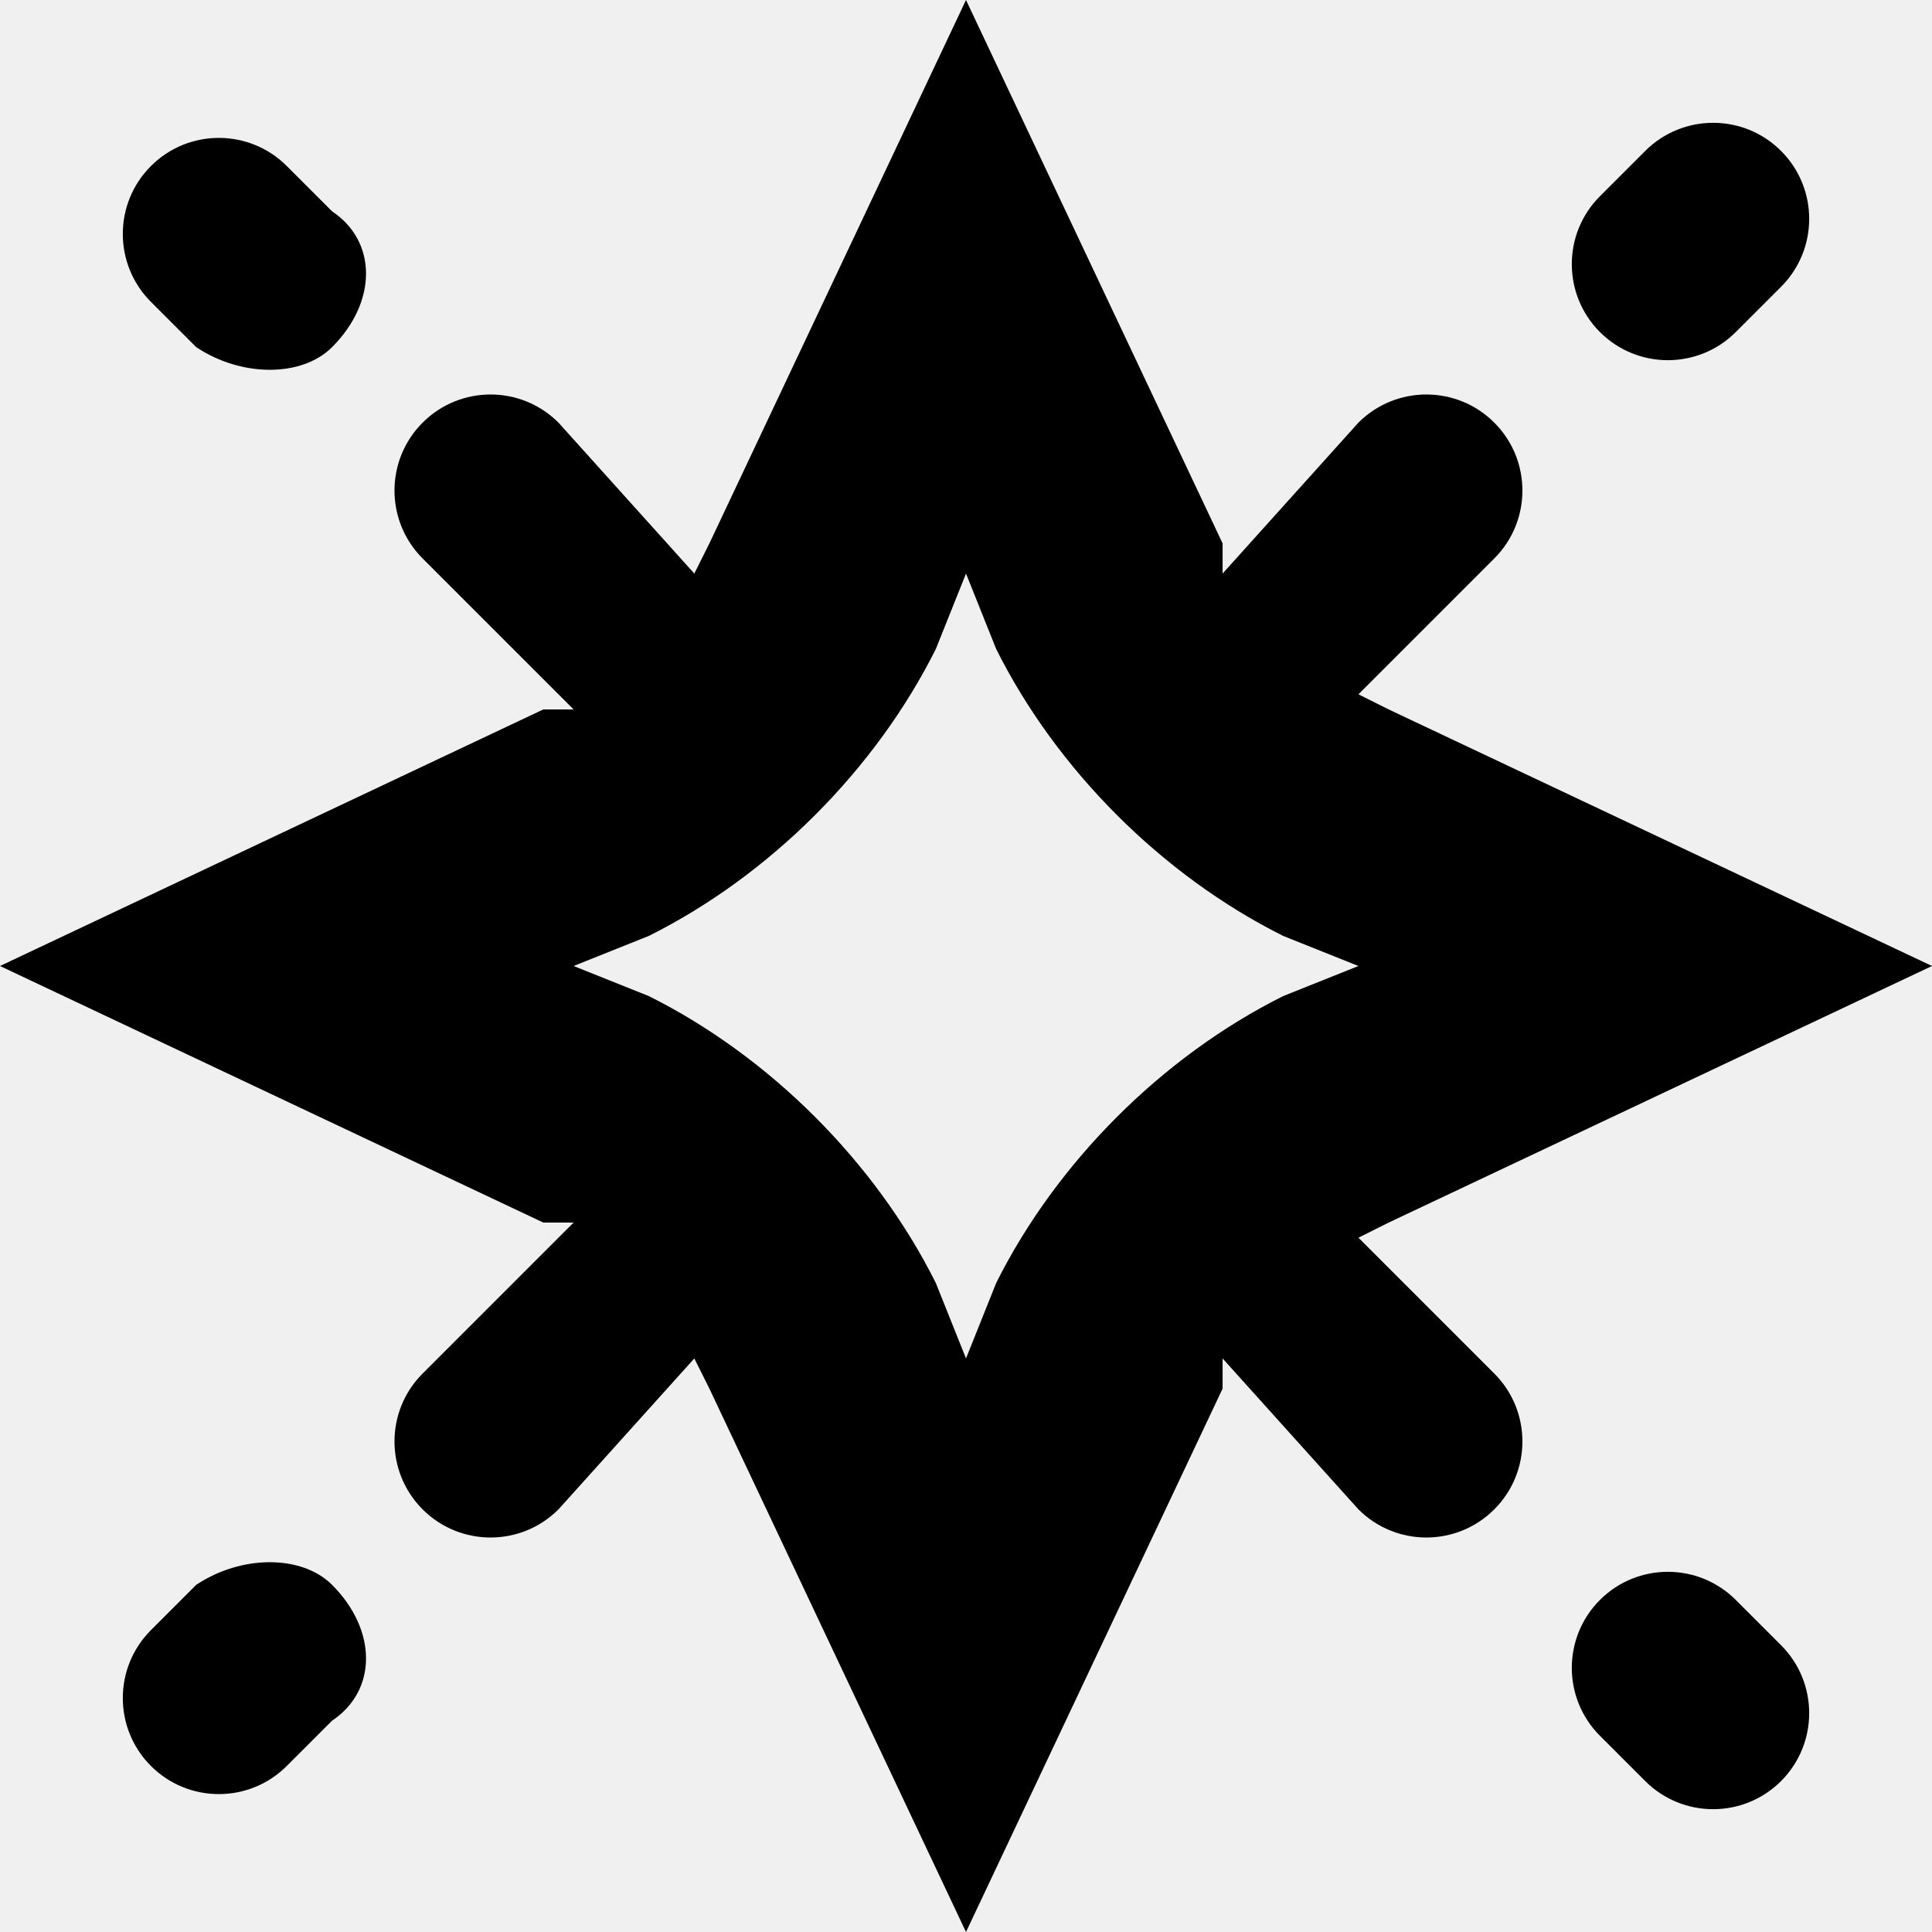
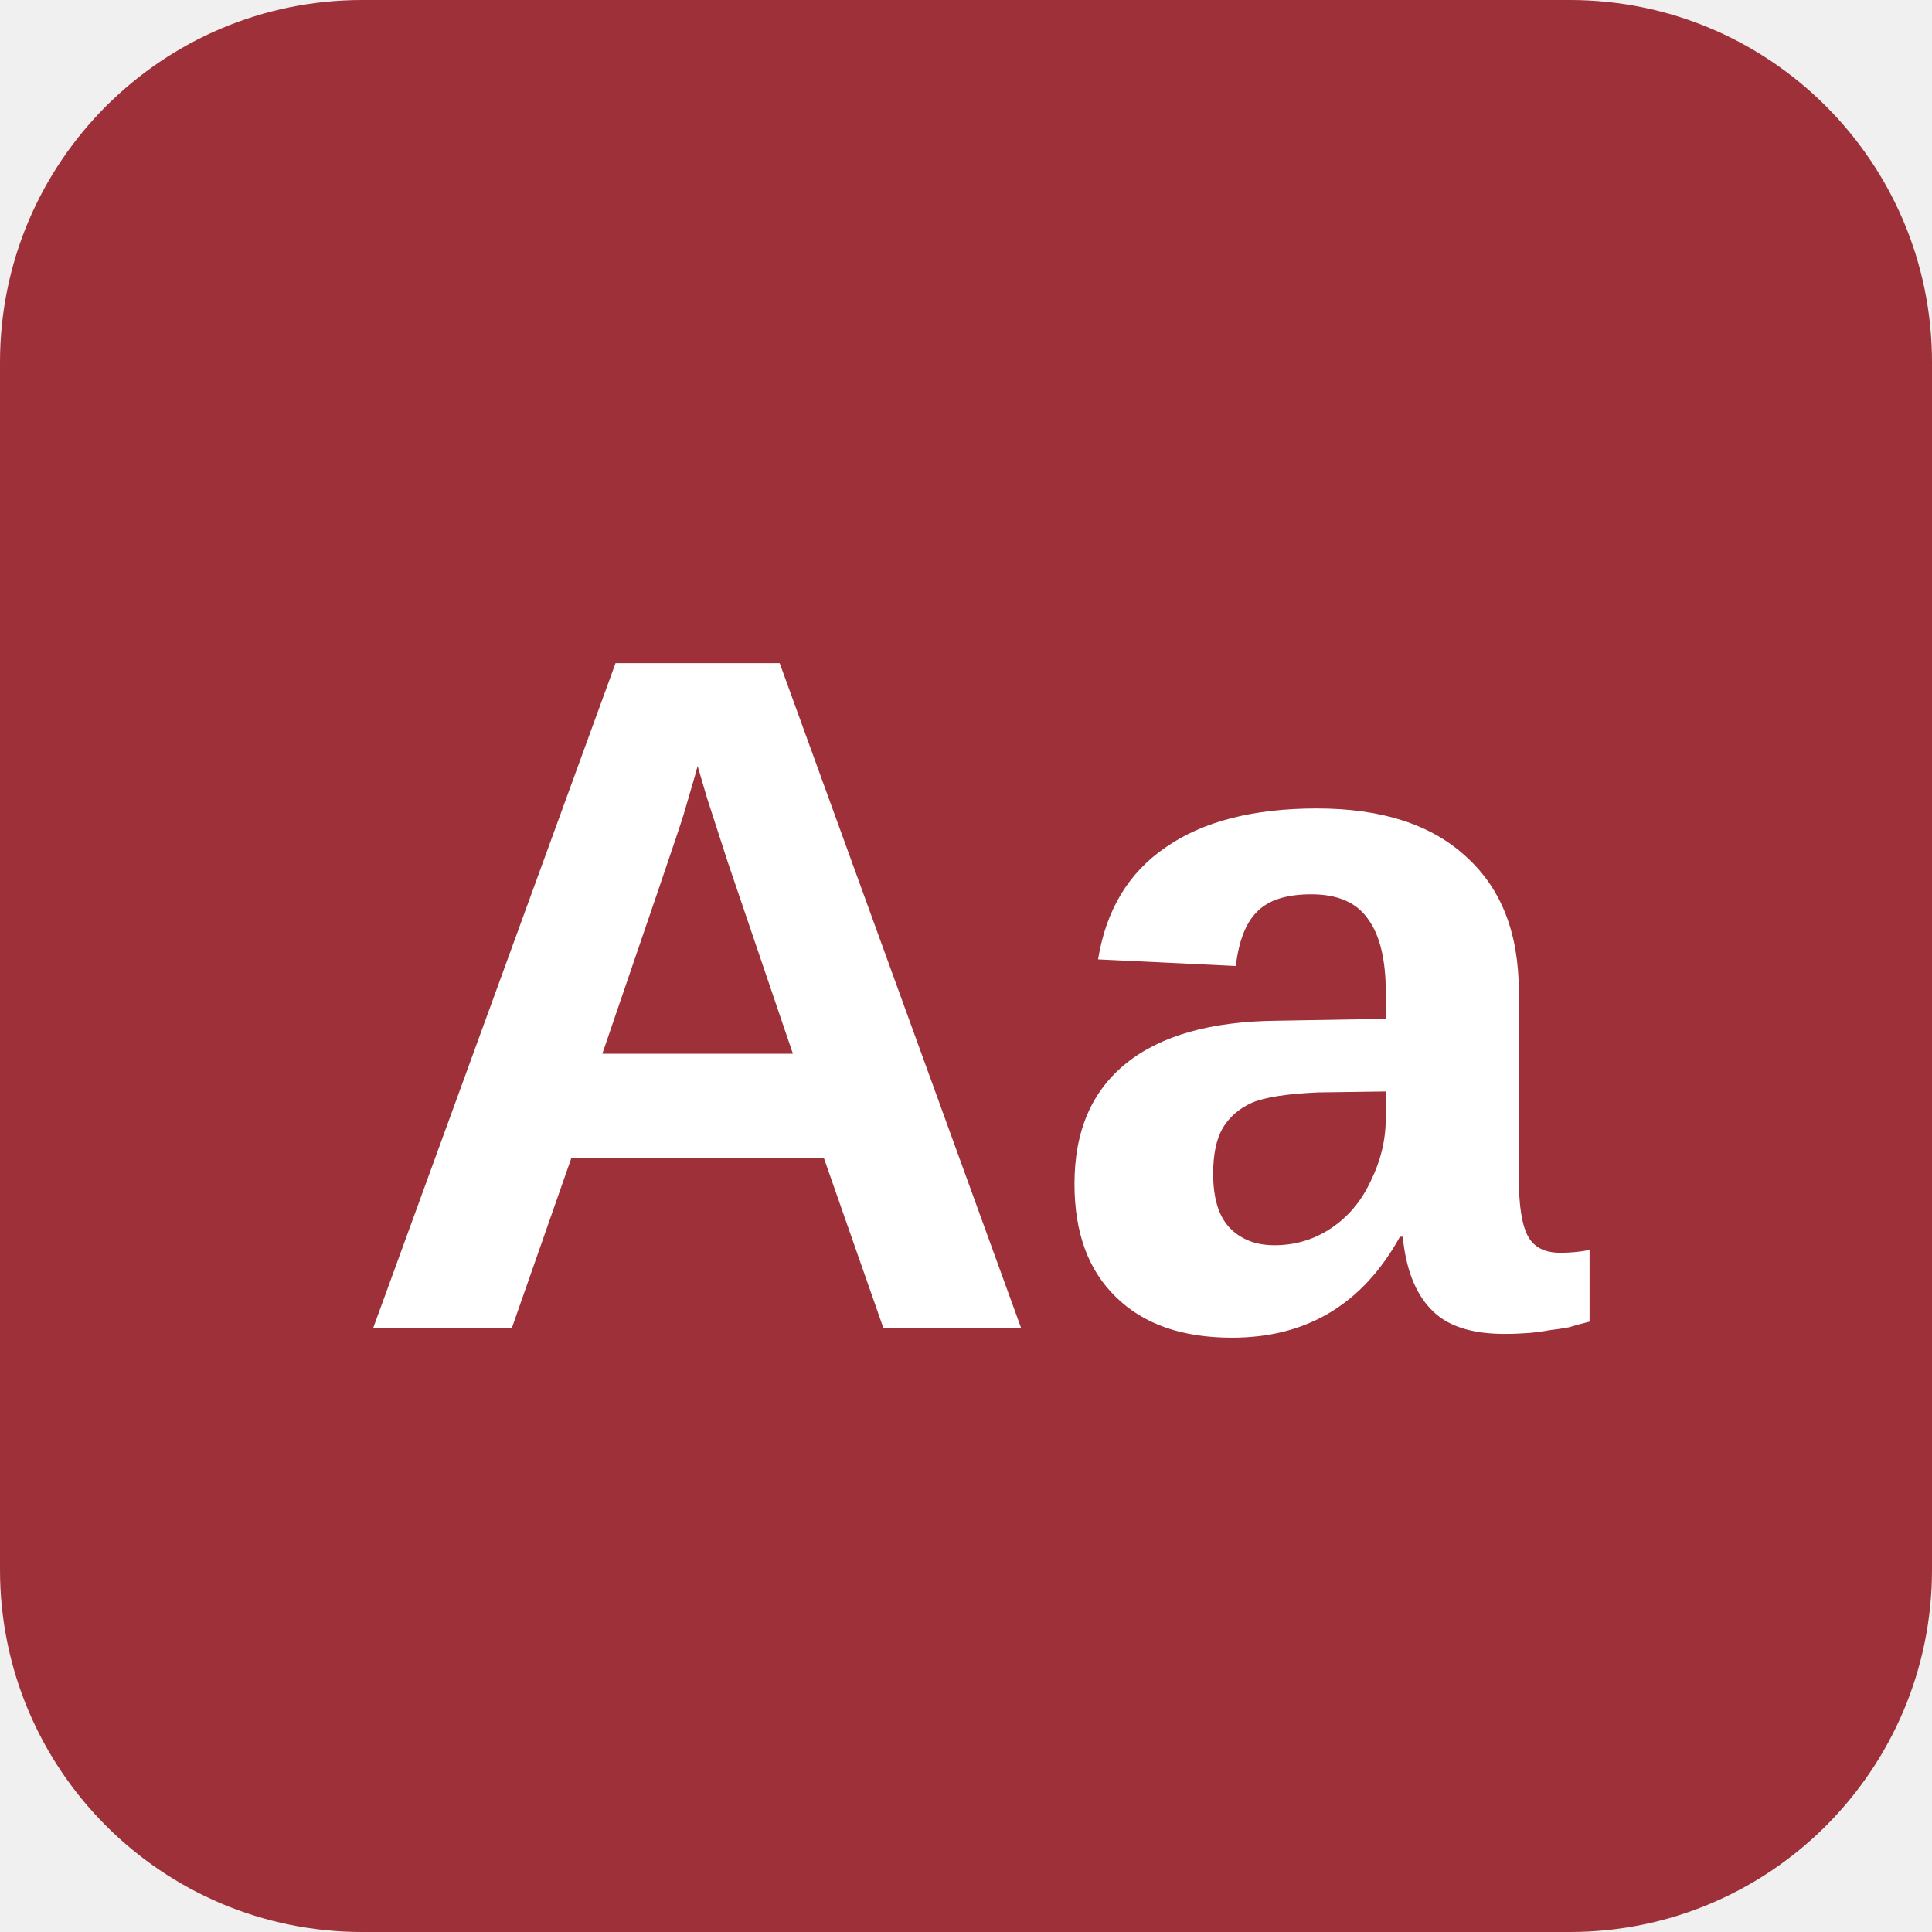
- <svg xmlns="http://www.w3.org/2000/svg" viewBox="0 0 128 128">
-   <path fill-rule="evenodd" d="M81 36 64 0 47 36l-1 2-9-10a6 6 0 0 0-9 9l10 10h-2L0 64l36 17h2L28 91a6 6 0 1 0 9 9l9-10 1 2 17 36 17-36v-2l9 10a6 6 0 1 0 9-9l-9-9 2-1 36-17-36-17-2-1 9-9a6 6 0 1 0-9-9l-9 10v-2Zm-17 2-2 5c-4 8-11 15-19 19l-5 2 5 2c8 4 15 11 19 19l2 5 2-5c4-8 11-15 19-19l5-2-5-2c-8-4-15-11-19-19l-2-5Z" clip-rule="evenodd" />
-   <path d="M118 19a6 6 0 0 0-9-9l-3 3a6 6 0 1 0 9 9l3-3Zm-96 4c-2 2-6 2-9 0l-3-3a6 6 0 1 1 9-9l3 3c3 2 3 6 0 9Zm0 82c-2-2-6-2-9 0l-3 3a6 6 0 1 0 9 9l3-3c3-2 3-6 0-9Zm96 4a6 6 0 0 1-9 9l-3-3a6 6 0 1 1 9-9l3 3Z" />
-   <style>path{fill:#000}@media (prefers-color-scheme:dark){path{fill:#fff}}</style>
+ <svg xmlns="http://www.w3.org/2000/svg" viewBox="0 0 32 32">
+   <rect width="32" height="32" rx="6" fill="#9E3039" />
+   <text x="16" y="22" text-anchor="middle" font-family="Segoe UI, Arial, sans-serif" font-size="16" font-weight="700" fill="#fff">Aa</text>
</svg>
